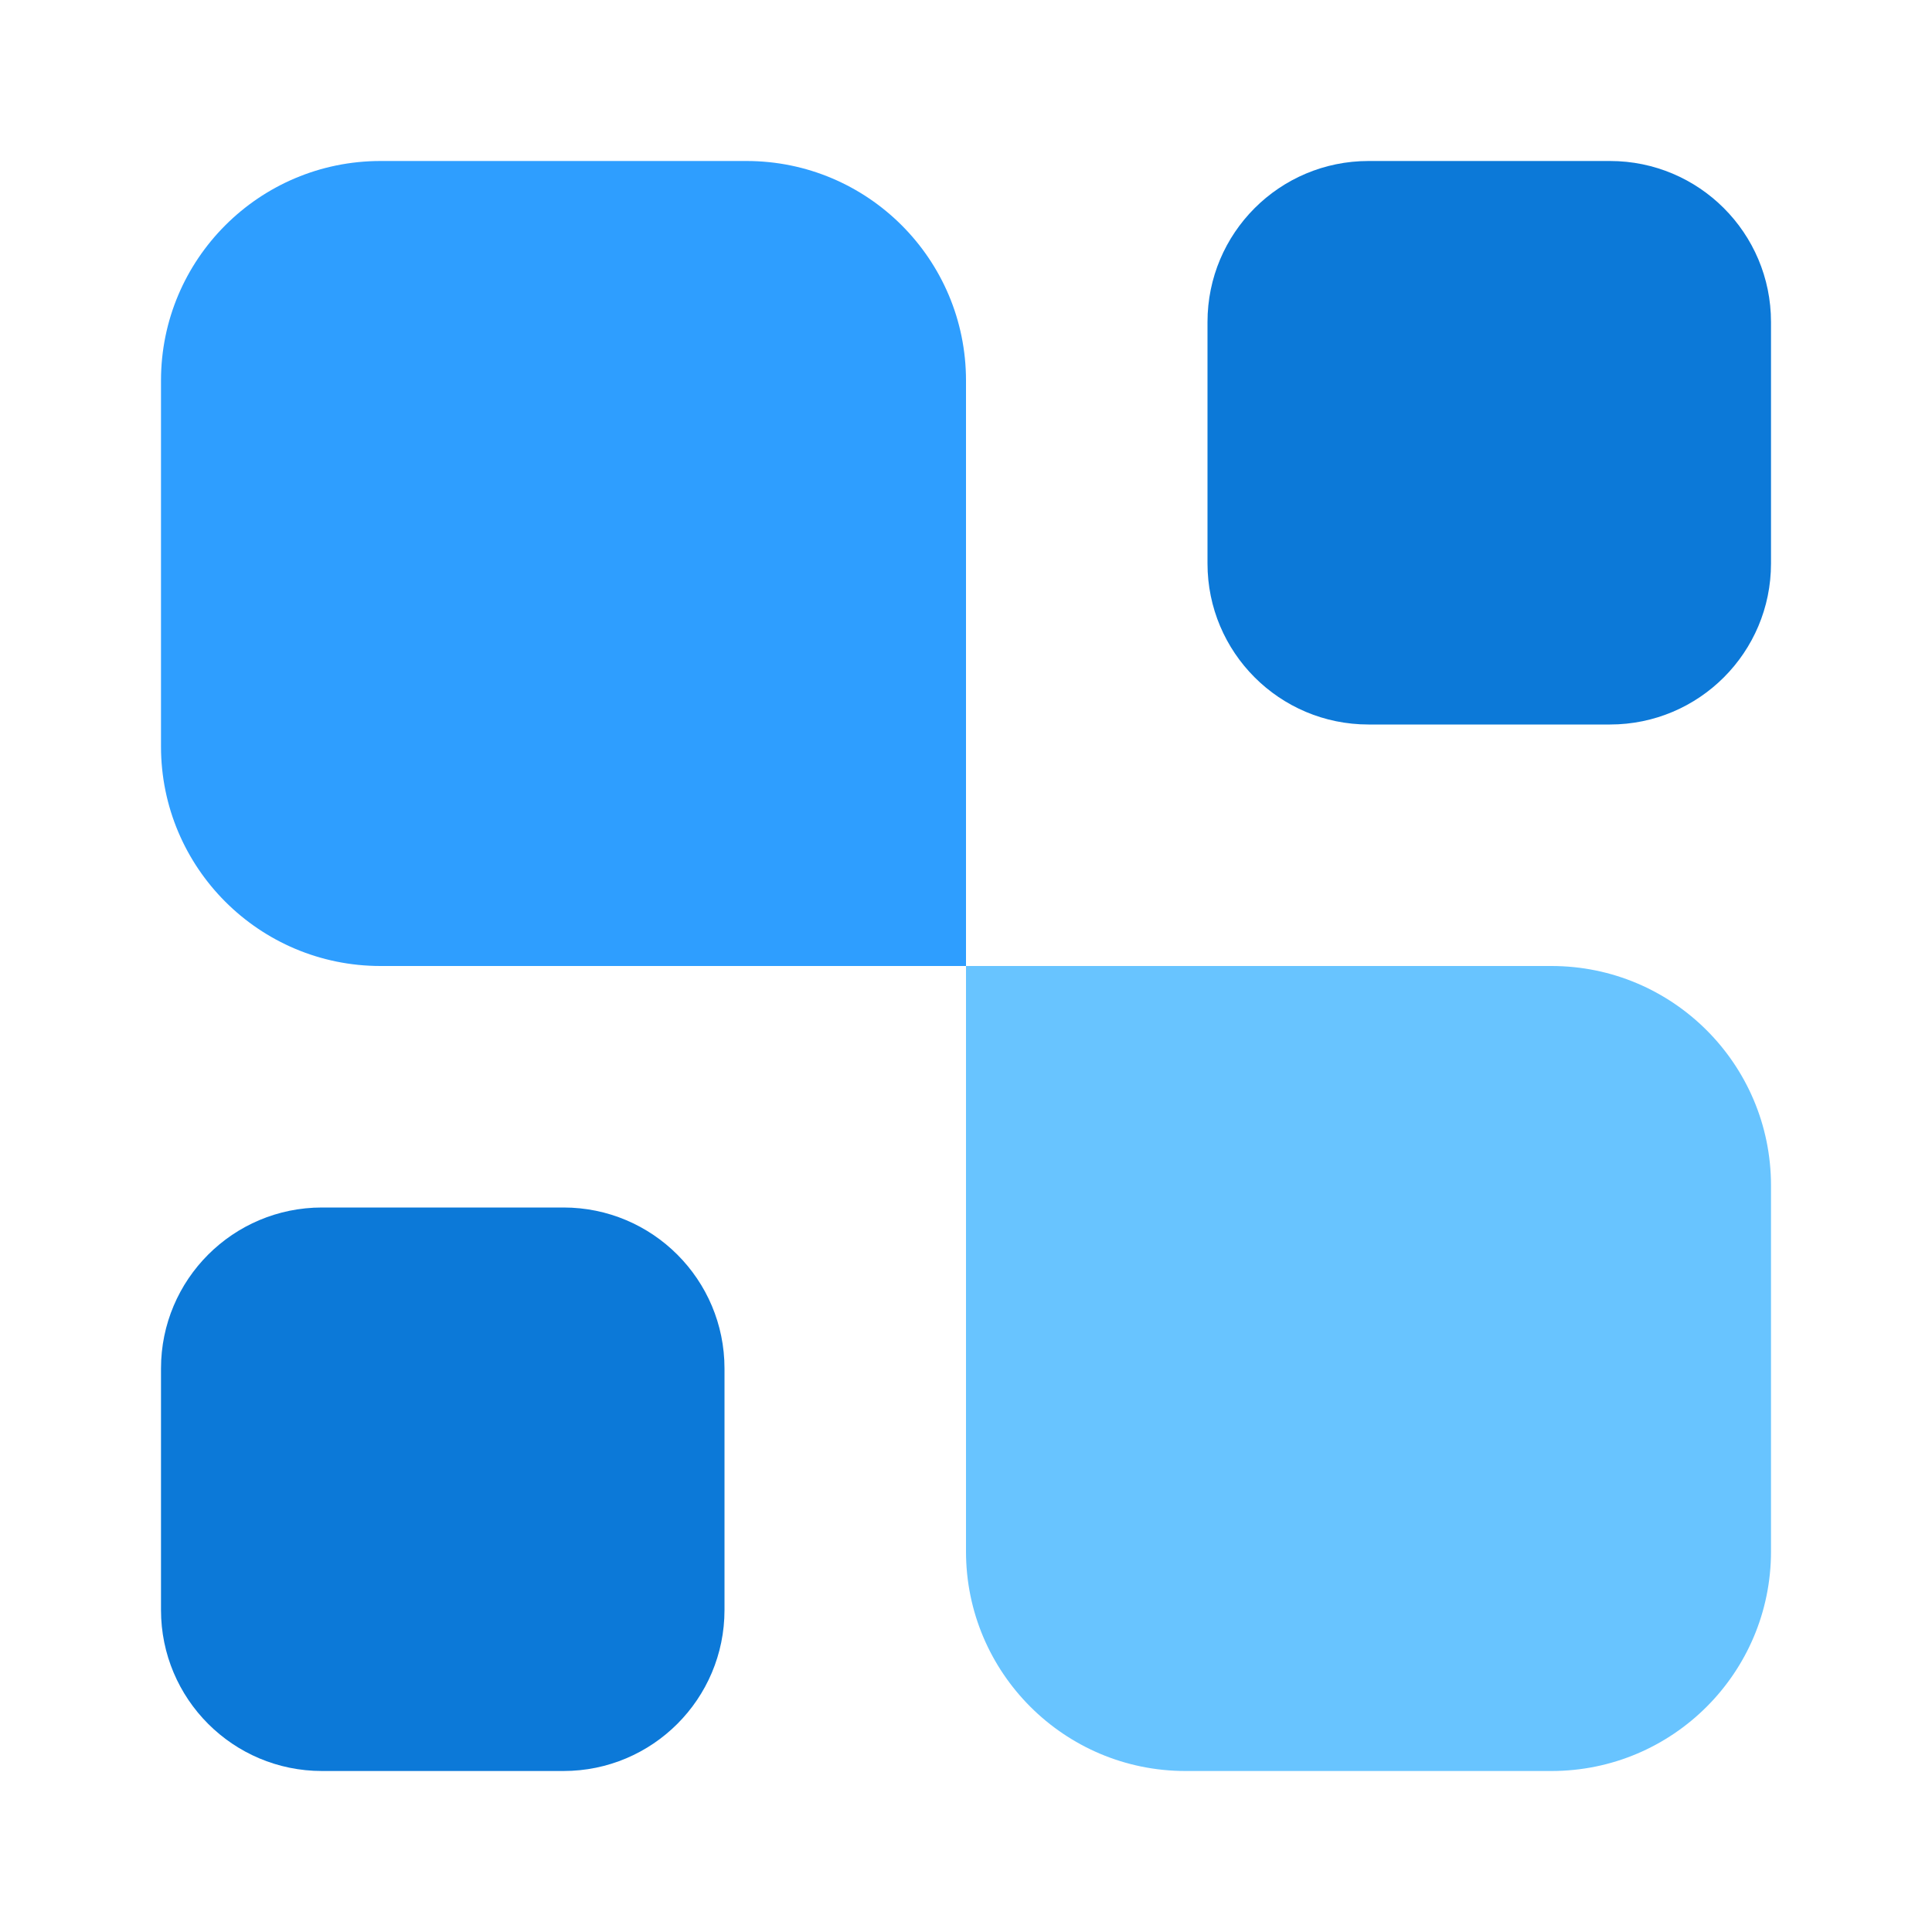
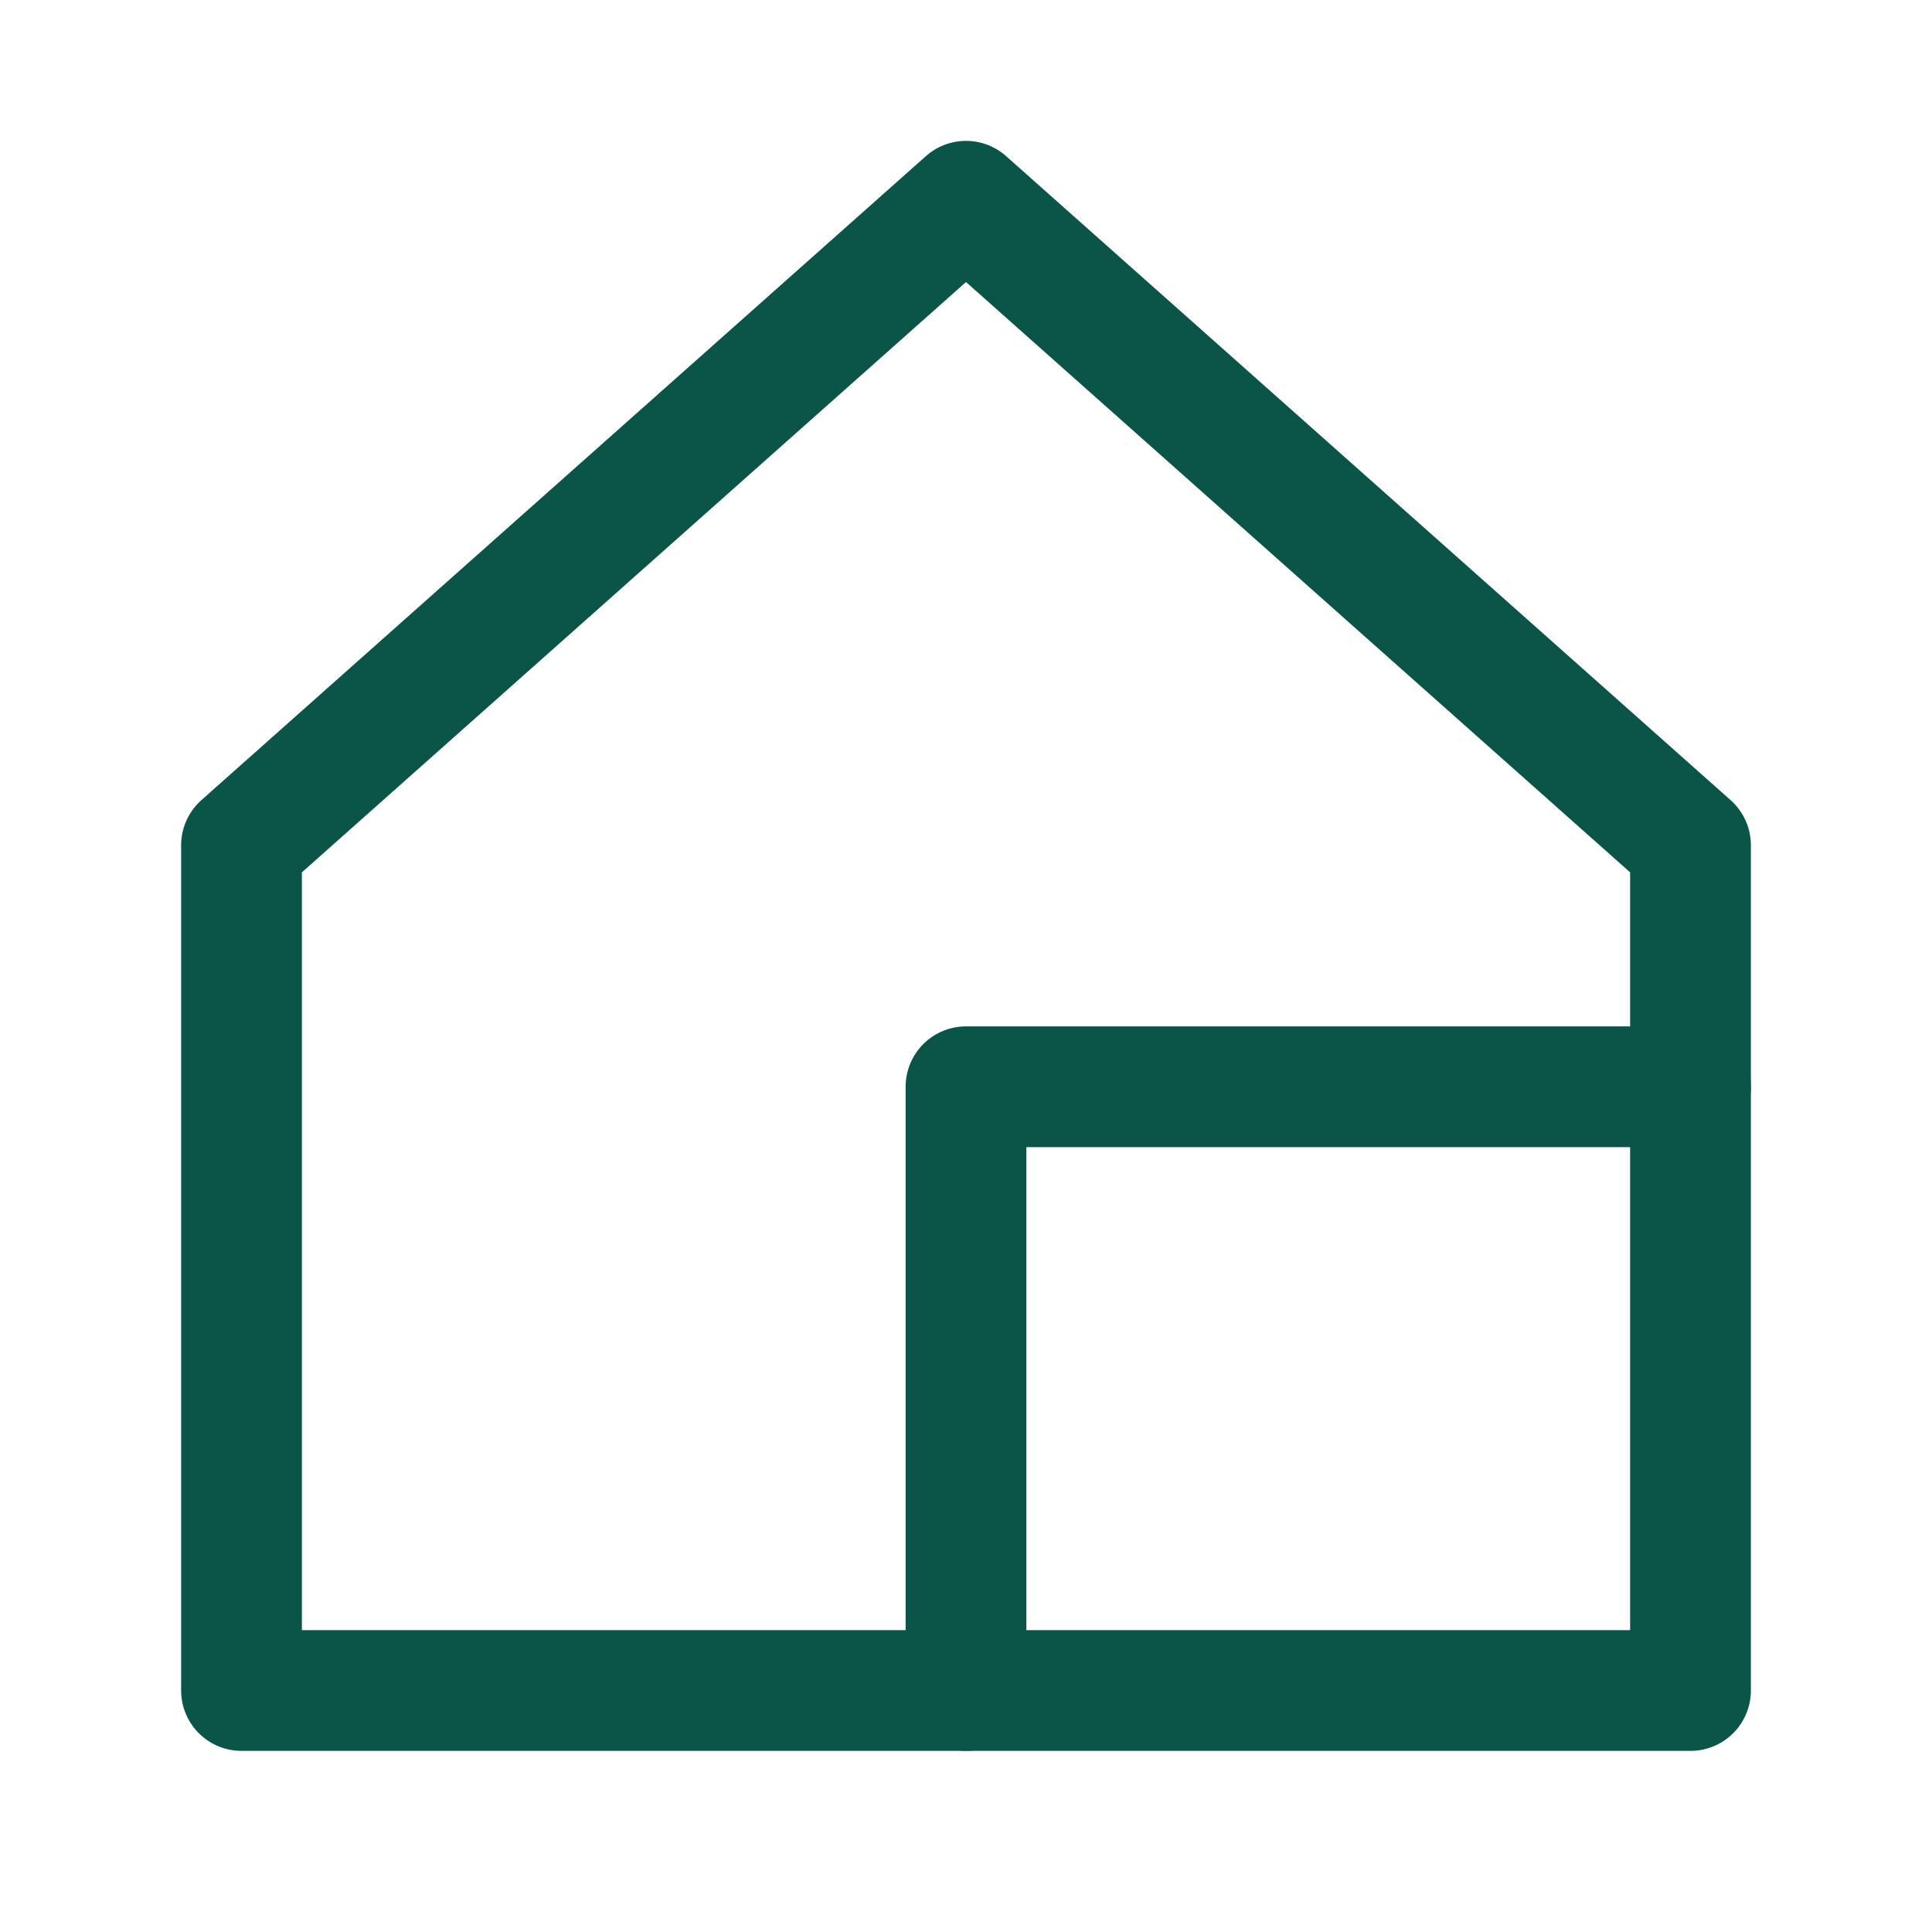
- <svg xmlns="http://www.w3.org/2000/svg" width="24" height="24" viewBox="0 0 24 24" fill="none">
-   <path d="M22 19.273C22 20.779 20.779 22 19.273 22H14.727C13.221 22 12 20.779 12 19.273V12H19.273C20.779 12 22 13.221 22 14.727V19.273Z" fill="#68C4FF" />
-   <path d="M20 2C21.105 2 22 2.895 22 4V7C22 8.105 21.105 9 20 9H17C15.895 9 15 8.105 15 7V4C15 2.895 15.895 2 17 2H20Z" fill="#0C79D8" />
-   <path d="M7 15C8.105 15 9 15.895 9 17V20C9 21.105 8.105 22 7 22H4C2.895 22 2 21.105 2 20V17C2 15.895 2.895 15 4 15H7Z" fill="#0C79D8" />
-   <path d="M12 12H4.727C3.221 12 2 10.779 2 9.273V4.727C2 3.221 3.221 2 4.727 2H9.273C10.779 2 12 3.221 12 4.727V12Z" fill="#2E9EFF" />
+ <svg xmlns="http://www.w3.org/2000/svg" viewBox="0 0 48 48" fill="none">
+   <path d="M6 21 24 5l18 16v21H6V21Z" stroke="#0b5548" stroke-width="3" stroke-linecap="round" stroke-linejoin="round" />
+   <path d="M24 42V27h18" stroke="#0b5548" stroke-width="3" stroke-linecap="round" stroke-linejoin="round" />
</svg>
